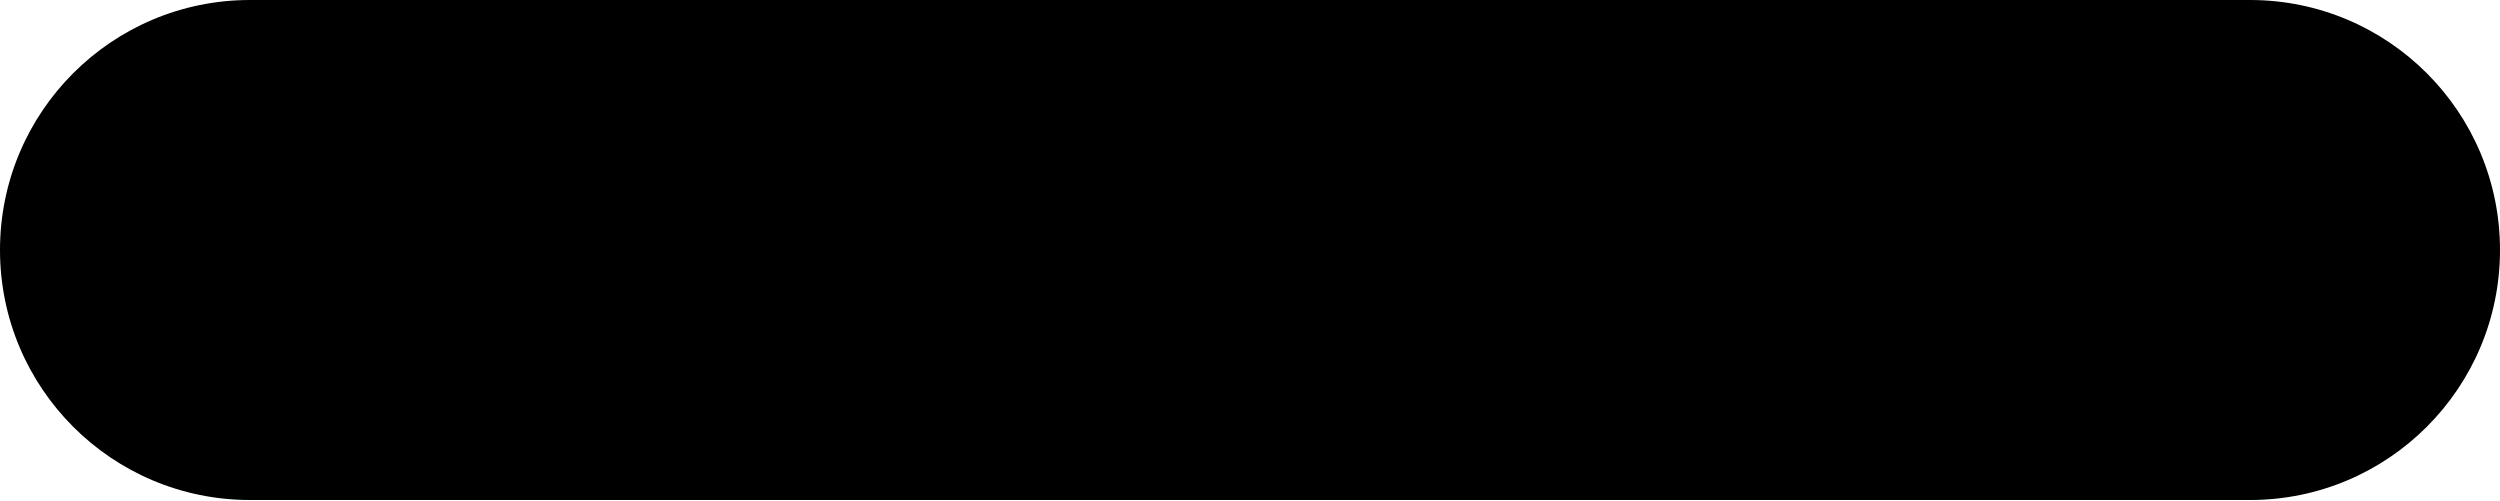
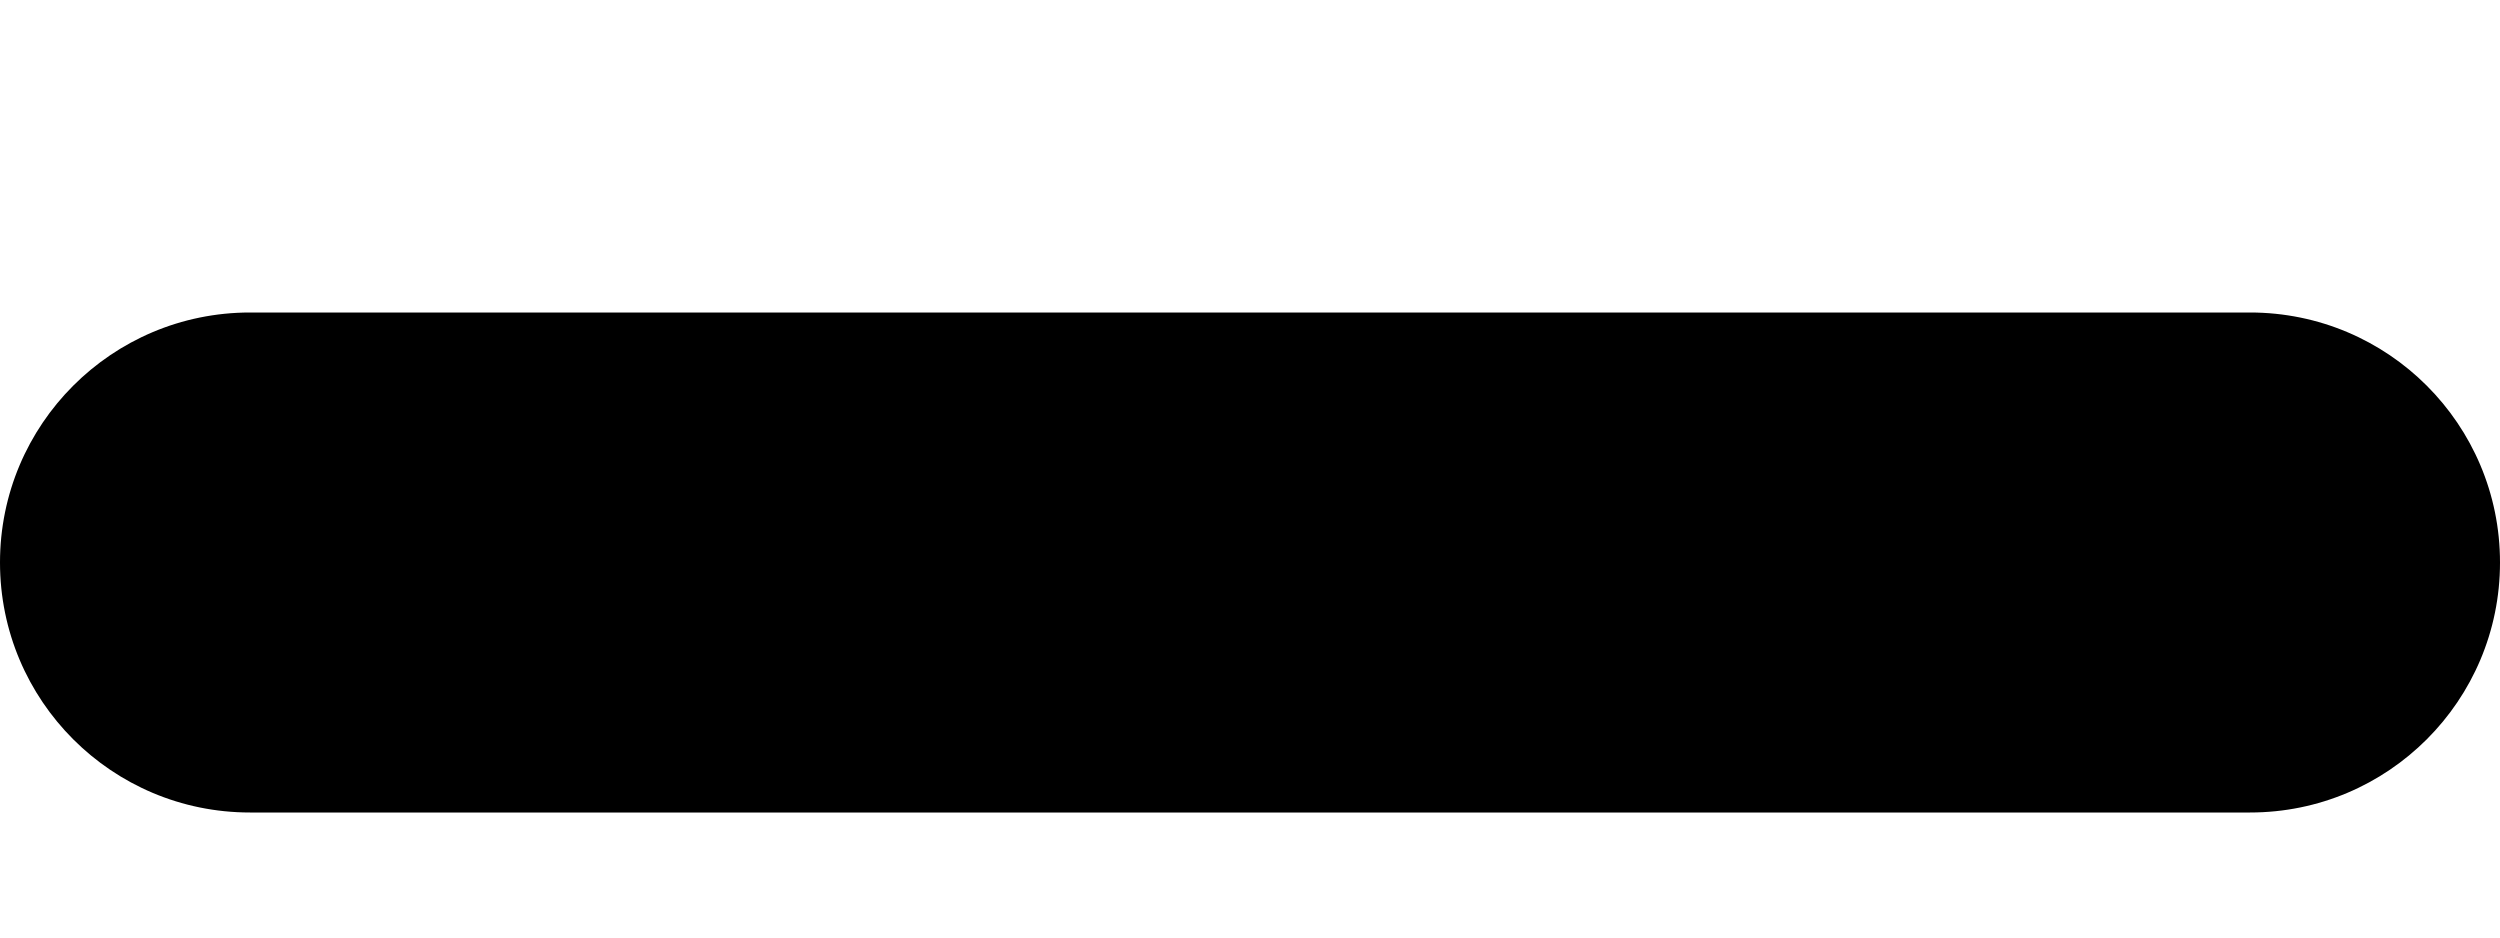
- <svg xmlns="http://www.w3.org/2000/svg" focusable="false" viewBox="0 0 8 1.6" width="8" height="1.6" fill="none">
+ <svg xmlns="http://www.w3.org/2000/svg" focusable="false" viewBox="0 -1 8 3" width="8" height="3" fill="none">
  <path id="Shape" d="M0.8 0L7.2 0C7.642 0 8 0.358 8 0.8C8 1.242 7.642 1.6 7.2 1.6L0.8 1.6C0.358 1.6 0 1.242 0 0.8C0 0.358 0.358 0 0.8 0Z" fill="currentColor" fill-rule="evenodd" />
</svg>
